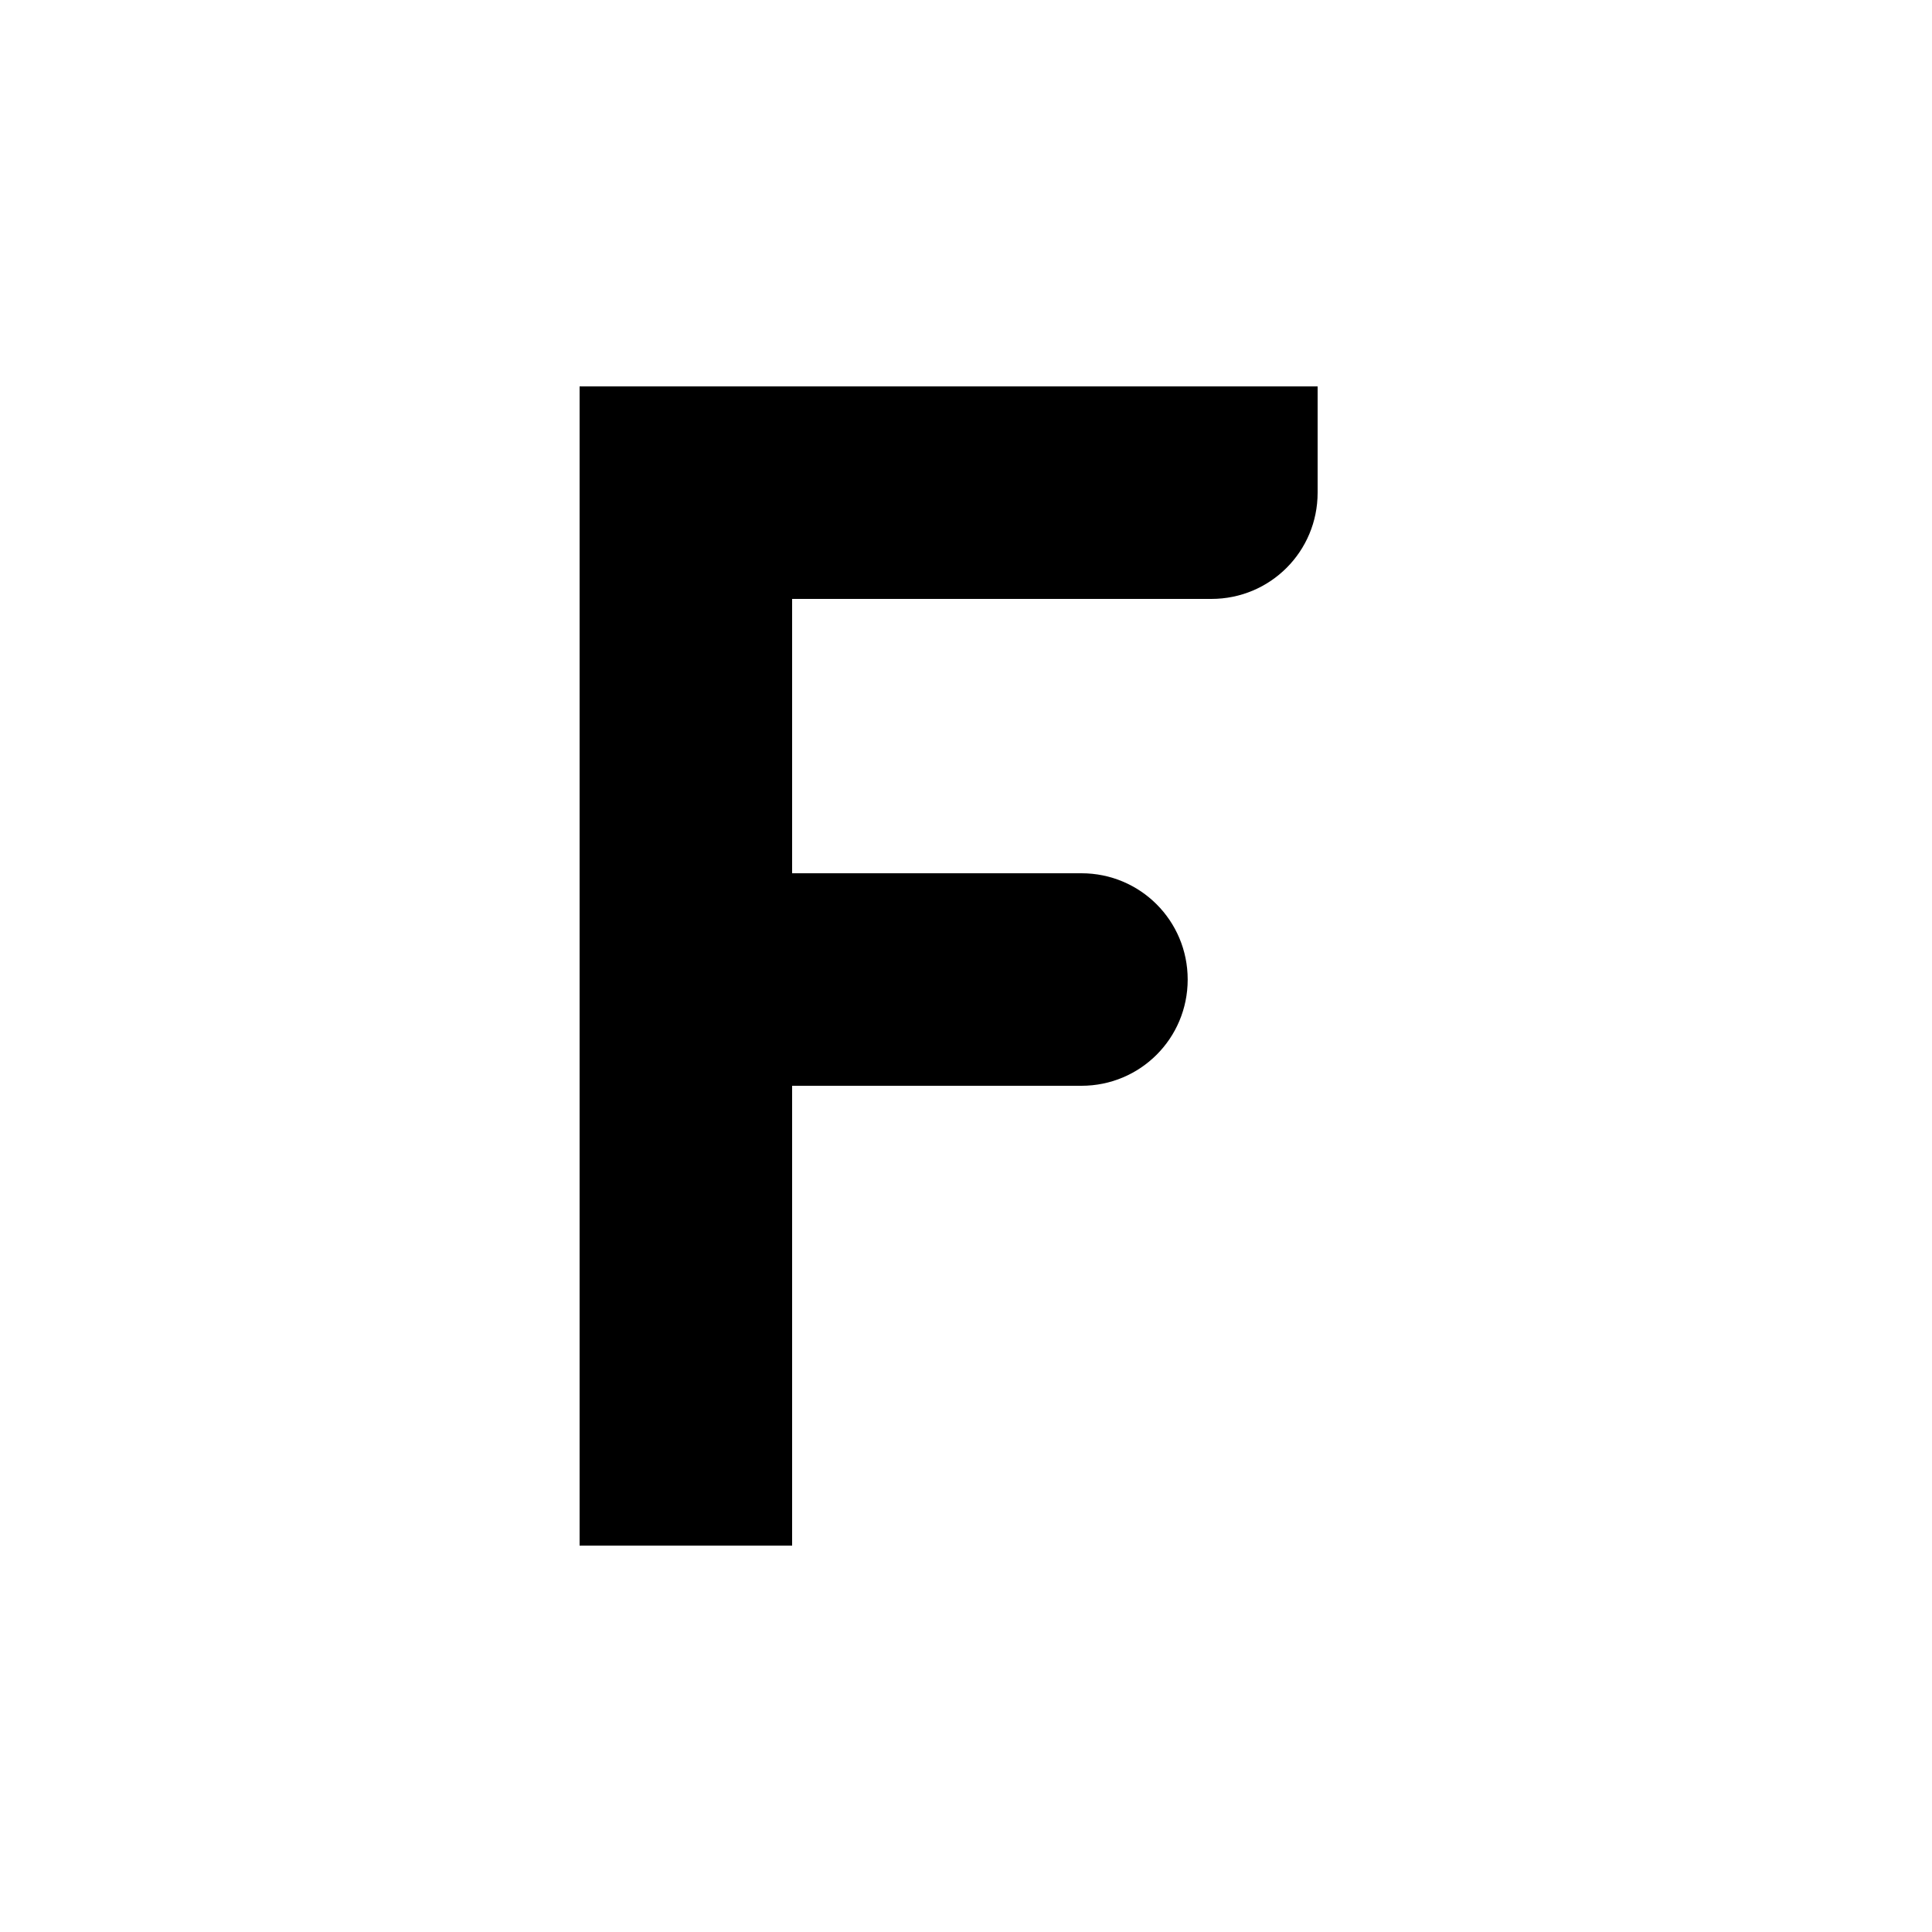
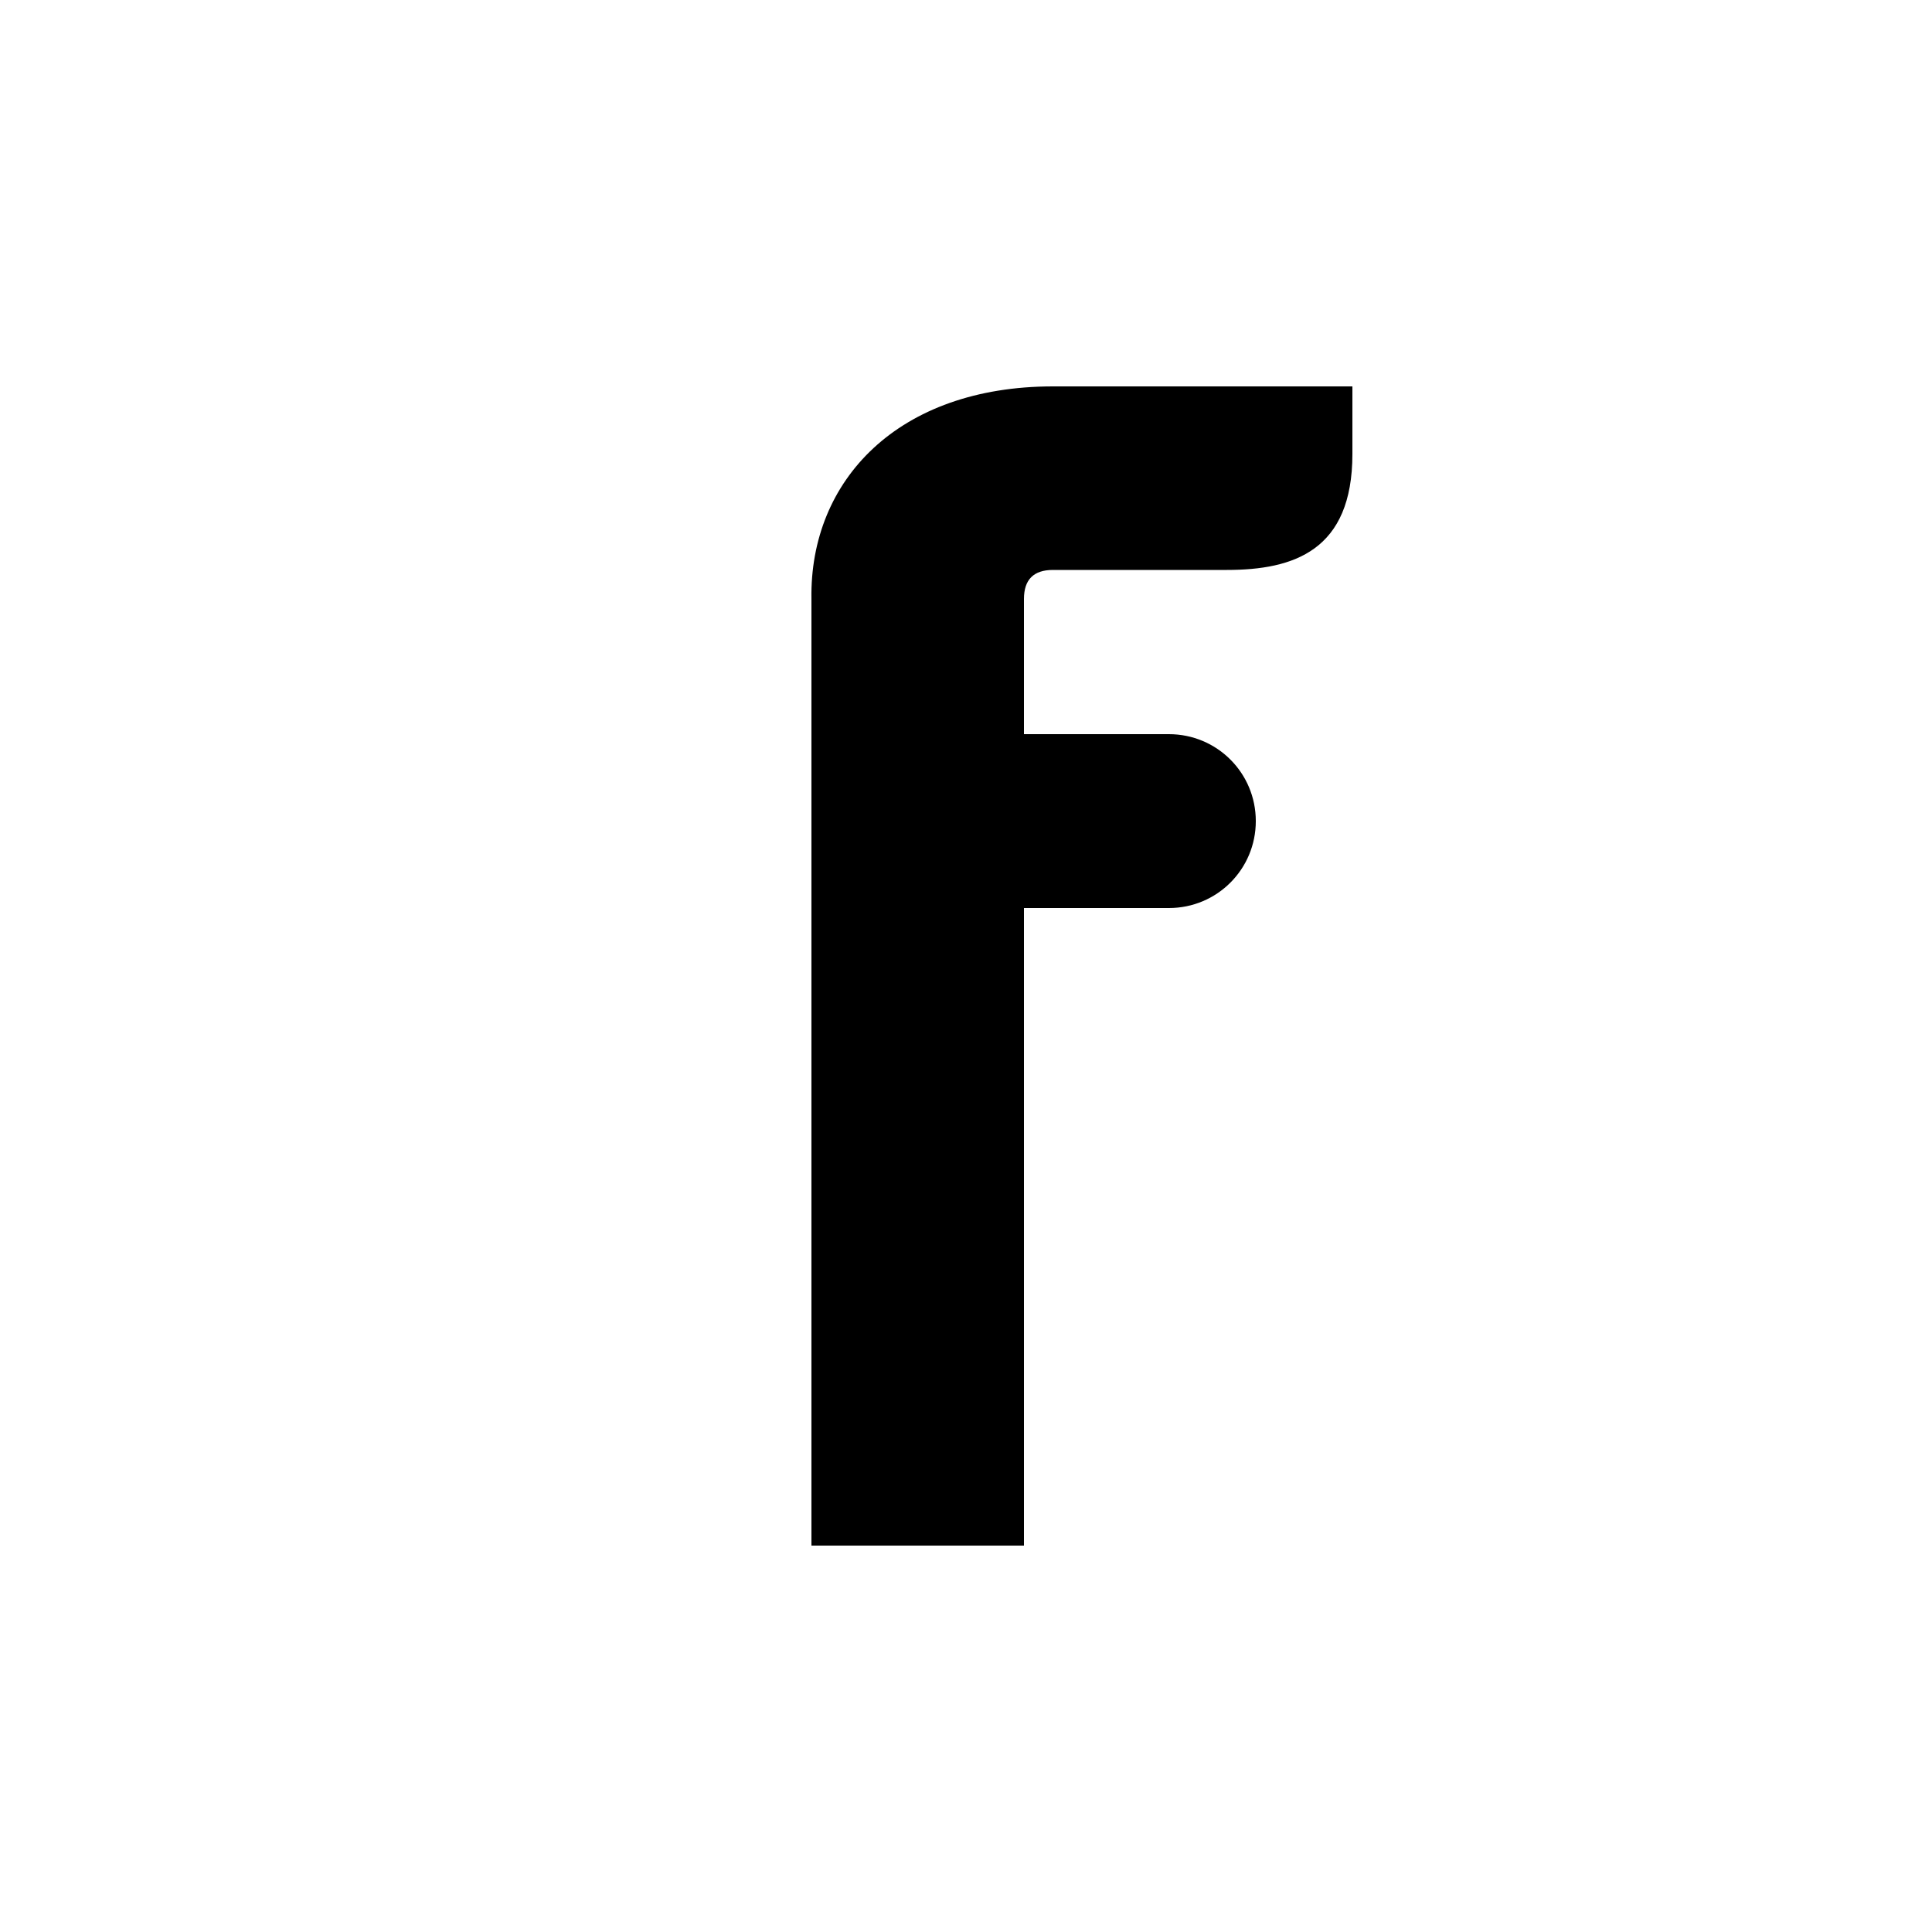
<svg xmlns="http://www.w3.org/2000/svg" width="1000" height="1000" id="svg2" version="1.0" style="display:inline">
  <defs id="defs4">
    </defs>
  <g id="layer1" style="display:inline">
    <g id="g9629" transform="matrix(0.8901714,0,0,-0.8901714,-42.22279,801.9412)" />
-     <path style="opacity:1;fill:#000000;fill-opacity:1;fill-rule:nonzero;stroke:none;stroke-width:1;stroke-linecap:butt;stroke-linejoin:miter;marker:none;marker-start:none;marker-mid:none;marker-end:none;stroke-miterlimit:4;stroke-dasharray:none;stroke-dashoffset:0;stroke-opacity:1;visibility:visible;display:inline;overflow:visible;enable-background:accumulate" d="m 300,200 c 0,0 0,600 0,600 0,0 110,0 110,0 0,0 0,-238 0,-238 l 149.745,0 c 30.47,0 55,-24.53 55,-55 0,-30.47 -24.53,-55 -55,-55 L 410,452 l 0,-142 217,0 c 30.47,0 55,-24.53 55,-55 0,0 0,-55 0,-55 0,0 -382,0 -382,0 z" id="path15906" />
+     <path style="fill:#000000;fill-opacity:1;fill-rule:nonzero;stroke:none;stroke-width:1;stroke-linecap:butt;stroke-linejoin:miter;marker:none;marker-start:none;marker-mid:none;marker-end:none;stroke-miterlimit:4;stroke-dashoffset:0;stroke-opacity:1;visibility:visible;display:inline;overflow:visible;enable-background:accumulate" d="M 545,200 C 465,200 419,248.5 420,310 L 420,800 L 530,800 L 530,470 L 605,470 C 629.93,470 650,449.93 650,425 C 650,400.07 629.93,380 605,380 L 530,380 L 530,310 C 530,300 535,295 545,295 L 635,295 C 669.648,295 700,285 700,235 L 700,200 L 545,200 z" id="rect10883" />
  </g>
</svg>
